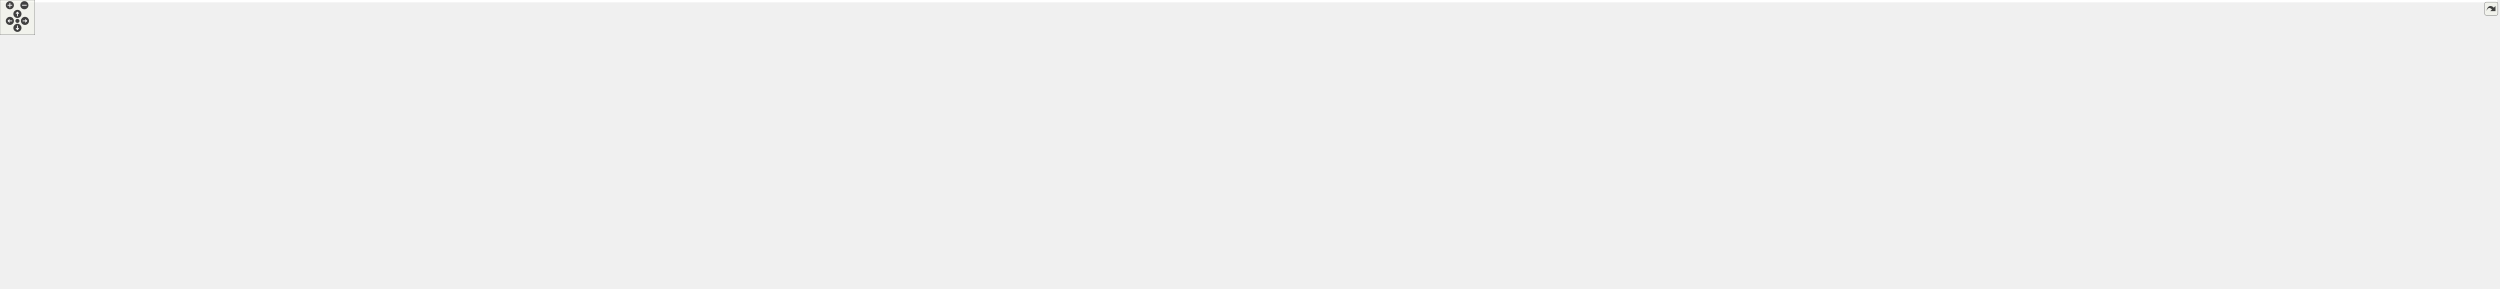
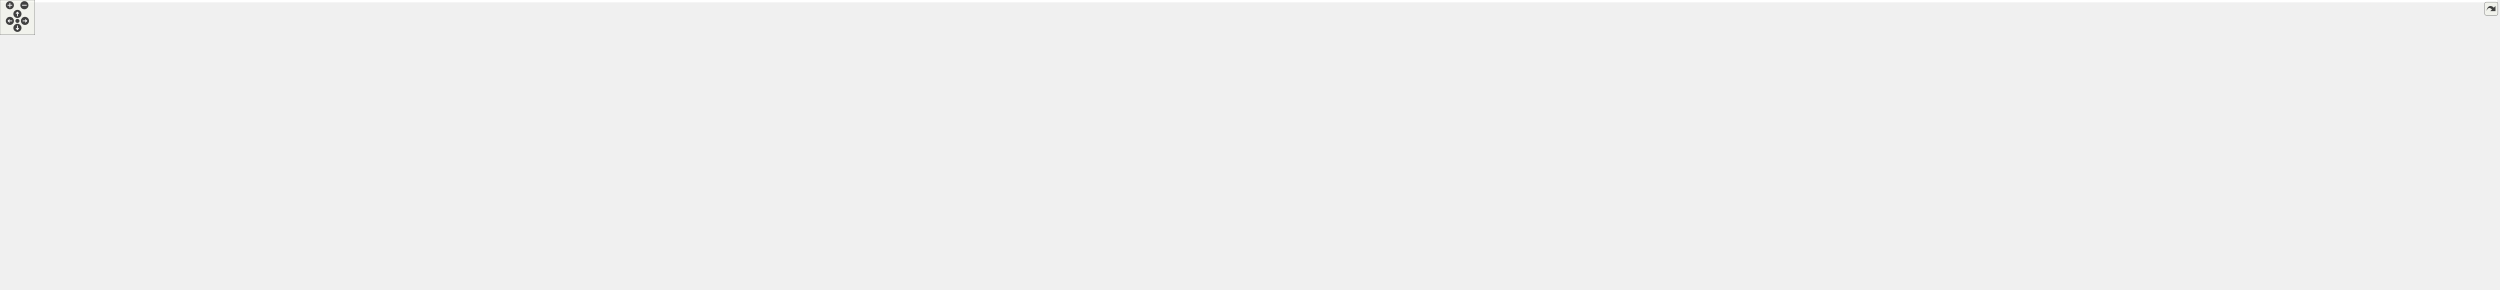
<svg xmlns="http://www.w3.org/2000/svg" xmlns:xlink="http://www.w3.org/1999/xlink" id="main" version="1.1" xml:space="preserve">
  <style type="text/css">
.edge:hover path { stroke: red; }
.edge:hover polygon { stroke: red; fill: red; }
</style>
  <defs>
    <circle id="rim" cx="0" cy="0" r="7" />
    <circle id="rim2" cx="0" cy="0" r="3.5" />
    <g id="zoomPlus">
      <use xlink:href="#rim" fill="#404040">
        <set attributeName="fill" to="#808080" begin="zoomplus.mouseover" end="zoomplus.mouseout" />
      </use>
      <path d="M-4,0h8M0,-4v8" fill="none" stroke="white" stroke-width="1.5" pointer-events="none" />
    </g>
    <g id="zoomMin">
      <use xlink:href="#rim" fill="#404040">
        <set attributeName="fill" to="#808080" begin="zoomminus.mouseover" end="zoomminus.mouseout" />
      </use>
      <path d="M-4,0h8" fill="none" stroke="white" stroke-width="1.5" pointer-events="none" />
    </g>
    <g id="dirArrow">
      <path fill="none" stroke="white" stroke-width="1.5" d="M0,-3.0v7 M-2.5,-0.5L0,-3.0L2.5,-0.5" />
    </g>
    <g id="resetDef">
      <use xlink:href="#rim2" fill="#404040">
        <set attributeName="fill" to="#808080" begin="reset.mouseover" end="reset.mouseout" />
      </use>
    </g>
  </defs>
  <svg id="graph" class="graph">
    <g id="viewport">
-       <polygon fill="white" stroke="transparent" points="-4,4 -4,-437 4301.5,-437 4301.5,4 -4,4" />
+       <polygon fill="white" stroke="transparent" points="-4,4 -4,-437 4300.5,-437 4300.5,4 -4,4" />
      <g id="node1" class="node">
        <g id="a_node1">
          <a xlink:title=" ">
            <polygon fill="#bfbfbf" stroke="black" points="1694.5,-402.5 1694.5,-432.5 1801.5,-432.5 1801.5,-402.5 1694.5,-402.5" />
            <text text-anchor="start" x="1702.5" y="-420.5" font-family="Helvetica,sans-Serif" font-size="10.00">include/SComponent</text>
            <text text-anchor="middle" x="1748" y="-409.5" font-family="Helvetica,sans-Serif" font-size="10.00">/c_m3d_g_cps.h</text>
          </a>
        </g>
      </g>
      <g id="node2" class="node">
        <g id="a_node2">
          <a xlink:href="c__m3d__g__cps_8cpp.html" target="_top" xlink:title=" ">
            <polygon fill="white" stroke="black" points="1529,-335.5 1529,-365.5 1663,-365.5 1663,-335.5 1529,-335.5" />
            <text text-anchor="start" x="1537" y="-353.5" font-family="Helvetica,sans-Serif" font-size="10.00">libs/SSystem/SComponent</text>
            <text text-anchor="middle" x="1596" y="-342.5" font-family="Helvetica,sans-Serif" font-size="10.00">/c_m3d_g_cps.cpp</text>
          </a>
        </g>
      </g>
      <g id="edge1" class="edge">
        <path fill="none" stroke="midnightblue" d="M1705.69,-398.41C1681.42,-388.03 1651.41,-375.2 1628.92,-365.58" />
        <polygon fill="midnightblue" stroke="midnightblue" points="1704.45,-401.68 1715.02,-402.4 1707.2,-395.25 1704.45,-401.68" />
      </g>
      <g id="node3" class="node">
        <g id="a_node3">
          <a xlink:href="c__m3d_8cpp.html" target="_top" xlink:title=" ">
            <polygon fill="white" stroke="black" points="1681,-335.5 1681,-365.5 1815,-365.5 1815,-335.5 1681,-335.5" />
            <text text-anchor="start" x="1689" y="-353.5" font-family="Helvetica,sans-Serif" font-size="10.00">libs/SSystem/SComponent</text>
            <text text-anchor="middle" x="1748" y="-342.5" font-family="Helvetica,sans-Serif" font-size="10.00">/c_m3d.cpp</text>
          </a>
        </g>
      </g>
      <g id="edge2" class="edge">
        <path fill="none" stroke="midnightblue" d="M1748,-392.11C1748,-383.15 1748,-373.32 1748,-365.58" />
        <polygon fill="midnightblue" stroke="midnightblue" points="1744.5,-392.4 1748,-402.4 1751.5,-392.4 1744.5,-392.4" />
      </g>
      <g id="node4" class="node">
        <g id="a_node4">
          <a xlink:href="c__cc__d_8h.html" target="_top" xlink:title=" ">
            <polygon fill="white" stroke="black" points="1833.5,-335.5 1833.5,-365.5 1940.5,-365.5 1940.5,-335.5 1833.5,-335.5" />
            <text text-anchor="start" x="1841.5" y="-353.5" font-family="Helvetica,sans-Serif" font-size="10.00">include/SComponent</text>
            <text text-anchor="middle" x="1887" y="-342.5" font-family="Helvetica,sans-Serif" font-size="10.00">/c_cc_d/c_cc_d.h</text>
          </a>
        </g>
      </g>
      <g id="edge3" class="edge">
        <path fill="none" stroke="midnightblue" d="M1787.28,-398.13C1809.37,-387.8 1836.51,-375.11 1856.9,-365.58" />
        <polygon fill="midnightblue" stroke="midnightblue" points="1785.74,-394.99 1778.16,-402.4 1788.7,-401.33 1785.74,-394.99" />
      </g>
      <g id="node5" class="node">
        <g id="a_node5">
          <a xlink:href="d__cc__mass__s_8h.html" target="_top" xlink:title=" ">
            <polygon fill="white" stroke="black" points="1755,-268.5 1755,-298.5 1883,-298.5 1883,-268.5 1755,-268.5" />
            <text text-anchor="start" x="1763" y="-286.5" font-family="Helvetica,sans-Serif" font-size="10.00">include/d/d_cc/d_cc</text>
            <text text-anchor="middle" x="1819" y="-275.5" font-family="Helvetica,sans-Serif" font-size="10.00">_mass_s/d_cc_mass_s.h</text>
          </a>
        </g>
      </g>
      <g id="edge4" class="edge">
        <path fill="none" stroke="midnightblue" d="M1864.83,-328.31C1854.63,-318.56 1842.81,-307.26 1833.73,-298.58" />
        <polygon fill="midnightblue" stroke="midnightblue" points="1862.6,-331.02 1872.25,-335.4 1867.43,-325.96 1862.6,-331.02" />
      </g>
      <g id="node43" class="node">
        <g id="a_node43">
          <a xlink:href="c__cc__s_8h.html" target="_top" xlink:title=" ">
            <polygon fill="white" stroke="black" points="1901.5,-268.5 1901.5,-298.5 2008.5,-298.5 2008.5,-268.5 1901.5,-268.5" />
            <text text-anchor="start" x="1909.5" y="-286.5" font-family="Helvetica,sans-Serif" font-size="10.00">include/SComponent</text>
            <text text-anchor="middle" x="1955" y="-275.5" font-family="Helvetica,sans-Serif" font-size="10.00">/c_cc_s/c_cc_s.h</text>
          </a>
        </g>
      </g>
      <g id="edge48" class="edge">
        <path fill="none" stroke="midnightblue" d="M1909.17,-328.31C1919.37,-318.56 1931.19,-307.26 1940.27,-298.58" />
        <polygon fill="midnightblue" stroke="midnightblue" points="1906.57,-325.96 1901.75,-335.4 1911.4,-331.02 1906.57,-325.96" />
      </g>
      <g id="node6" class="node">
        <g id="a_node6">
          <a xlink:href="d__cc__s_8h.html" target="_top" xlink:title=" ">
            <polygon fill="white" stroke="black" points="1835,-201.5 1835,-231.5 1939,-231.5 1939,-201.5 1835,-201.5" />
            <text text-anchor="start" x="1843" y="-219.5" font-family="Helvetica,sans-Serif" font-size="10.00">include/d/d_cc/d_cc</text>
            <text text-anchor="middle" x="1887" y="-208.5" font-family="Helvetica,sans-Serif" font-size="10.00">_s/d_cc_s.h</text>
          </a>
        </g>
      </g>
      <g id="edge5" class="edge">
        <path fill="none" stroke="midnightblue" d="M1841.17,-261.31C1851.37,-251.56 1863.19,-240.26 1872.27,-231.58" />
        <polygon fill="midnightblue" stroke="midnightblue" points="1838.57,-258.96 1833.75,-268.4 1843.4,-264.02 1838.57,-258.96" />
      </g>
      <g id="node7" class="node">
        <g id="a_node7">
          <a xlink:href="d__com__inf__game_8h.html" target="_top" xlink:title=" ">
            <polygon fill="white" stroke="black" points="1814,-134.5 1814,-164.5 1960,-164.5 1960,-134.5 1814,-134.5" />
            <text text-anchor="start" x="1822" y="-152.5" font-family="Helvetica,sans-Serif" font-size="10.00">include/d/d_com/d_com</text>
            <text text-anchor="middle" x="1887" y="-141.5" font-family="Helvetica,sans-Serif" font-size="10.00">_inf_game/d_com_inf_game.h</text>
          </a>
        </g>
      </g>
      <g id="edge6" class="edge">
        <path fill="none" stroke="midnightblue" d="M1887,-191.11C1887,-182.15 1887,-172.32 1887,-164.58" />
        <polygon fill="midnightblue" stroke="midnightblue" points="1883.5,-191.4 1887,-201.4 1890.5,-191.4 1883.5,-191.4" />
      </g>
      <g id="node8" class="node">
        <g id="a_node8">
          <a xlink:href="d__attention_8cpp.html" target="_top" xlink:title=" ">
            <polygon fill="white" stroke="black" points="295.5,-6 295.5,-25 402.5,-25 402.5,-6 295.5,-6" />
            <text text-anchor="middle" x="349" y="-13" font-family="Helvetica,sans-Serif" font-size="10.00">src/d/d_attention.cpp</text>
          </a>
        </g>
      </g>
      <g id="edge7" class="edge">
        <path fill="none" stroke="midnightblue" d="M1803.56,-148.96C1488.09,-150.31 383.5,-151.2 332,-98 312.6,-77.96 332.11,-41.81 342.89,-25.24" />
        <polygon fill="midnightblue" stroke="midnightblue" points="1804.01,-152.46 1814,-148.92 1803.98,-145.46 1804.01,-152.46" />
      </g>
      <g id="node9" class="node">
        <g id="a_node9">
          <a xlink:href="d__camera_8cpp.html" target="_top" xlink:title=" ">
            <polygon fill="white" stroke="black" points="479,-73 479,-92 581,-92 581,-73 479,-73" />
            <text text-anchor="middle" x="530" y="-80" font-family="Helvetica,sans-Serif" font-size="10.00">src/d/d_camera.cpp</text>
          </a>
        </g>
      </g>
      <g id="edge8" class="edge">
        <path fill="none" stroke="midnightblue" d="M1803.37,-147.2C1555.91,-143.05 829.95,-128.54 595,-98 584.45,-96.63 573.09,-94.37 562.86,-92.04" />
        <polygon fill="midnightblue" stroke="midnightblue" points="1803.67,-150.71 1813.73,-147.38 1803.79,-143.71 1803.67,-150.71" />
      </g>
      <g id="node10" class="node">
        <g id="a_node10">
          <a xlink:href="d__com__inf__game_8cpp.html" target="_top" xlink:title=" ">
            <polygon fill="white" stroke="black" points="563.5,-0.5 563.5,-30.5 682.5,-30.5 682.5,-0.5 563.5,-0.5" />
            <text text-anchor="start" x="571.5" y="-18.5" font-family="Helvetica,sans-Serif" font-size="10.00">src/d/d_com/d_com_inf</text>
            <text text-anchor="middle" x="623" y="-7.5" font-family="Helvetica,sans-Serif" font-size="10.00">_game.cpp</text>
          </a>
        </g>
      </g>
      <g id="edge9" class="edge">
        <path fill="none" stroke="midnightblue" d="M1803.64,-148.19C1529.36,-146.79 670.01,-139.13 628,-98 610.27,-80.64 614.45,-48.93 618.86,-30.6" />
        <polygon fill="midnightblue" stroke="midnightblue" points="1803.91,-151.69 1813.93,-148.24 1803.95,-144.69 1803.91,-151.69" />
      </g>
      <g id="node11" class="node">
        <g id="a_node11">
          <a xlink:href="d__file__sel__info_8cpp.html" target="_top" xlink:title=" ">
            <polygon fill="white" stroke="black" points="789.5,-67.5 789.5,-97.5 878.5,-97.5 878.5,-67.5 789.5,-67.5" />
            <text text-anchor="start" x="797.5" y="-85.5" font-family="Helvetica,sans-Serif" font-size="10.00">src/d/d_file/d_file</text>
            <text text-anchor="middle" x="834" y="-74.5" font-family="Helvetica,sans-Serif" font-size="10.00">_sel_info.cpp</text>
          </a>
        </g>
      </g>
      <g id="edge10" class="edge">
        <path fill="none" stroke="midnightblue" d="M1803.7,-146.62C1596.63,-141.56 1062.65,-126.12 887,-98 884.27,-97.56 881.48,-97.04 878.67,-96.45" />
        <polygon fill="midnightblue" stroke="midnightblue" points="1803.82,-150.12 1813.9,-146.86 1803.99,-143.12 1803.82,-150.12" />
      </g>
      <g id="node12" class="node">
        <g id="a_node12">
          <a xlink:href="d__item_8cpp.html" target="_top" xlink:title=" ">
            <polygon fill="white" stroke="black" points="700.5,-6 700.5,-25 821.5,-25 821.5,-6 700.5,-6" />
            <text text-anchor="middle" x="761" y="-13" font-family="Helvetica,sans-Serif" font-size="10.00">src/d/d_item/d_item.cpp</text>
          </a>
        </g>
      </g>
      <g id="edge11" class="edge">
        <path fill="none" stroke="midnightblue" d="M1803.82,-147.43C1553.06,-143.85 819.21,-130.61 780,-98 758.22,-79.89 758.59,-42.08 760.01,-25.09" />
        <polygon fill="midnightblue" stroke="midnightblue" points="1803.92,-150.93 1813.97,-147.57 1804.02,-143.93 1803.92,-150.93" />
      </g>
      <g id="node13" class="node">
        <g id="a_node13">
          <a xlink:href="d__kankyo__rain_8cpp.html" target="_top" xlink:title=" ">
            <polygon fill="white" stroke="black" points="896.5,-67.5 896.5,-97.5 1023.5,-97.5 1023.5,-67.5 896.5,-67.5" />
            <text text-anchor="start" x="904.5" y="-85.5" font-family="Helvetica,sans-Serif" font-size="10.00">src/d/d_kankyo/d_kankyo</text>
            <text text-anchor="middle" x="960" y="-74.5" font-family="Helvetica,sans-Serif" font-size="10.00">_rain.cpp</text>
          </a>
        </g>
      </g>
      <g id="edge12" class="edge">
        <path fill="none" stroke="midnightblue" d="M1803.48,-147.43C1650.06,-144.62 1313.27,-134.45 1032,-98 1029.22,-97.64 1026.38,-97.23 1023.52,-96.79" />
        <polygon fill="midnightblue" stroke="midnightblue" points="1803.7,-150.94 1813.76,-147.62 1803.83,-143.94 1803.7,-150.94" />
      </g>
      <g id="node14" class="node">
        <g id="a_node14">
          <a xlink:href="d__kankyo__wether_8cpp.html" target="_top" xlink:title=" ">
            <polygon fill="white" stroke="black" points="1041.5,-67.5 1041.5,-97.5 1168.5,-97.5 1168.5,-67.5 1041.5,-67.5" />
            <text text-anchor="start" x="1049.5" y="-85.5" font-family="Helvetica,sans-Serif" font-size="10.00">src/d/d_kankyo/d_kankyo</text>
            <text text-anchor="middle" x="1105" y="-74.5" font-family="Helvetica,sans-Serif" font-size="10.00">_wether.cpp</text>
          </a>
        </g>
      </g>
      <g id="edge13" class="edge">
        <path fill="none" stroke="midnightblue" d="M1803.74,-146.02C1670.76,-141.3 1402.41,-128.59 1177,-98 1174.22,-97.62 1171.39,-97.2 1168.53,-96.75" />
        <polygon fill="midnightblue" stroke="midnightblue" points="1803.74,-149.53 1813.86,-146.38 1803.99,-142.53 1803.74,-149.53" />
      </g>
      <g id="node15" class="node">
        <g id="a_node15">
          <a xlink:href="d__kankyo_8cpp.html" target="_top" xlink:title=" ">
            <polygon fill="white" stroke="black" points="1186.5,-73 1186.5,-92 1287.5,-92 1287.5,-73 1186.5,-73" />
            <text text-anchor="middle" x="1237" y="-80" font-family="Helvetica,sans-Serif" font-size="10.00">src/d/d_kankyo.cpp</text>
          </a>
        </g>
      </g>
      <g id="edge14" class="edge">
        <path fill="none" stroke="midnightblue" d="M1803.63,-145.47C1688.72,-140.36 1475.51,-127.54 1296,-98 1286.74,-96.48 1276.78,-94.26 1267.74,-92.01" />
        <polygon fill="midnightblue" stroke="midnightblue" points="1803.62,-148.97 1813.76,-145.91 1803.92,-141.98 1803.62,-148.97" />
      </g>
      <g id="node16" class="node">
        <g id="a_node16">
          <a xlink:href="d__kantera__icon__meter_8cpp.html" target="_top" xlink:title=" ">
            <polygon fill="white" stroke="black" points="1305.5,-67.5 1305.5,-97.5 1412.5,-97.5 1412.5,-67.5 1305.5,-67.5" />
            <text text-anchor="start" x="1313.5" y="-85.5" font-family="Helvetica,sans-Serif" font-size="10.00">src/d/d_kantera_icon</text>
            <text text-anchor="middle" x="1359" y="-74.5" font-family="Helvetica,sans-Serif" font-size="10.00">_meter.cpp</text>
          </a>
        </g>
      </g>
      <g id="edge15" class="edge">
        <path fill="none" stroke="midnightblue" d="M1803.72,-142.55C1710.17,-135.16 1553.99,-120.67 1421,-98 1418.28,-97.54 1415.49,-97.02 1412.69,-96.48" />
        <polygon fill="midnightblue" stroke="midnightblue" points="1803.73,-146.06 1813.97,-143.35 1804.28,-139.08 1803.73,-146.06" />
      </g>
      <g id="node17" class="node">
        <g id="a_node17">
          <a xlink:href="d__meter__button_8cpp.html" target="_top" xlink:title=" ">
            <polygon fill="white" stroke="black" points="1430.5,-67.5 1430.5,-97.5 1545.5,-97.5 1545.5,-67.5 1430.5,-67.5" />
            <text text-anchor="start" x="1438.5" y="-85.5" font-family="Helvetica,sans-Serif" font-size="10.00">src/d/d_meter/d_meter</text>
            <text text-anchor="middle" x="1488" y="-74.5" font-family="Helvetica,sans-Serif" font-size="10.00">_button.cpp</text>
          </a>
        </g>
      </g>
      <g id="edge16" class="edge">
        <path fill="none" stroke="midnightblue" d="M1803.53,-137.39C1736.03,-128.04 1638.63,-113.7 1554,-98 1551.23,-97.49 1548.4,-96.94 1545.55,-96.38" />
        <polygon fill="midnightblue" stroke="midnightblue" points="1803.3,-140.89 1813.69,-138.79 1804.26,-133.96 1803.3,-140.89" />
      </g>
      <g id="node18" class="node">
        <g id="a_node18">
          <a xlink:href="d__meter__haihai_8cpp.html" target="_top" xlink:title=" ">
            <polygon fill="white" stroke="black" points="1563.5,-67.5 1563.5,-97.5 1678.5,-97.5 1678.5,-67.5 1563.5,-67.5" />
            <text text-anchor="start" x="1571.5" y="-85.5" font-family="Helvetica,sans-Serif" font-size="10.00">src/d/d_meter/d_meter</text>
            <text text-anchor="middle" x="1621" y="-74.5" font-family="Helvetica,sans-Serif" font-size="10.00">_haihai.cpp</text>
          </a>
        </g>
      </g>
      <g id="edge17" class="edge">
        <path fill="none" stroke="midnightblue" d="M1819.69,-132.05C1776.2,-121.43 1720.2,-107.74 1678.75,-97.61" />
        <polygon fill="midnightblue" stroke="midnightblue" points="1819.06,-135.5 1829.61,-134.48 1820.73,-128.7 1819.06,-135.5" />
      </g>
      <g id="node19" class="node">
        <g id="a_node19">
          <a xlink:href="d__meter__hakusha_8cpp.html" target="_top" xlink:title=" ">
            <polygon fill="white" stroke="black" points="1696.5,-67.5 1696.5,-97.5 1811.5,-97.5 1811.5,-67.5 1696.5,-67.5" />
            <text text-anchor="start" x="1704.5" y="-85.5" font-family="Helvetica,sans-Serif" font-size="10.00">src/d/d_meter/d_meter</text>
            <text text-anchor="middle" x="1754" y="-74.5" font-family="Helvetica,sans-Serif" font-size="10.00">_hakusha.cpp</text>
          </a>
        </g>
      </g>
      <g id="edge18" class="edge">
        <path fill="none" stroke="midnightblue" d="M1849.13,-129.99C1828.05,-119.69 1802.22,-107.07 1782.8,-97.58" />
        <polygon fill="midnightblue" stroke="midnightblue" points="1847.62,-133.15 1858.14,-134.4 1850.69,-126.86 1847.62,-133.15" />
      </g>
      <g id="node20" class="node">
        <g id="a_node20">
          <a xlink:href="d__meter__map_8cpp.html" target="_top" xlink:title=" ">
            <polygon fill="white" stroke="black" points="1829.5,-67.5 1829.5,-97.5 1944.5,-97.5 1944.5,-67.5 1829.5,-67.5" />
            <text text-anchor="start" x="1837.5" y="-85.5" font-family="Helvetica,sans-Serif" font-size="10.00">src/d/d_meter/d_meter</text>
            <text text-anchor="middle" x="1887" y="-74.5" font-family="Helvetica,sans-Serif" font-size="10.00">_map.cpp</text>
          </a>
        </g>
      </g>
      <g id="edge19" class="edge">
        <path fill="none" stroke="midnightblue" d="M1887,-124.11C1887,-115.15 1887,-105.32 1887,-97.58" />
        <polygon fill="midnightblue" stroke="midnightblue" points="1883.5,-124.4 1887,-134.4 1890.5,-124.4 1883.5,-124.4" />
      </g>
      <g id="node21" class="node">
        <g id="a_node21">
          <a xlink:href="d__meter__string_8cpp.html" target="_top" xlink:title=" ">
            <polygon fill="white" stroke="black" points="1962.5,-67.5 1962.5,-97.5 2077.5,-97.5 2077.5,-67.5 1962.5,-67.5" />
            <text text-anchor="start" x="1970.5" y="-85.5" font-family="Helvetica,sans-Serif" font-size="10.00">src/d/d_meter/d_meter</text>
            <text text-anchor="middle" x="2020" y="-74.5" font-family="Helvetica,sans-Serif" font-size="10.00">_string.cpp</text>
          </a>
        </g>
      </g>
      <g id="edge20" class="edge">
        <path fill="none" stroke="midnightblue" d="M1924.87,-129.99C1945.95,-119.69 1971.78,-107.07 1991.2,-97.58" />
        <polygon fill="midnightblue" stroke="midnightblue" points="1923.31,-126.86 1915.86,-134.4 1926.38,-133.15 1923.31,-126.86" />
      </g>
      <g id="node22" class="node">
        <g id="a_node22">
          <a xlink:href="d__meter2__draw_8cpp.html" target="_top" xlink:title=" ">
            <polygon fill="white" stroke="black" points="2095.5,-67.5 2095.5,-97.5 2220.5,-97.5 2220.5,-67.5 2095.5,-67.5" />
            <text text-anchor="start" x="2103.5" y="-85.5" font-family="Helvetica,sans-Serif" font-size="10.00">src/d/d_meter2/d_meter2</text>
            <text text-anchor="middle" x="2158" y="-74.5" font-family="Helvetica,sans-Serif" font-size="10.00">_draw.cpp</text>
          </a>
        </g>
      </g>
      <g id="edge21" class="edge">
        <path fill="none" stroke="midnightblue" d="M1955.3,-132.12C1999.64,-121.48 2056.84,-107.76 2099.17,-97.61" />
        <polygon fill="midnightblue" stroke="midnightblue" points="1954.38,-128.74 1945.47,-134.48 1956.01,-135.55 1954.38,-128.74" />
      </g>
      <g id="node23" class="node">
        <g id="a_node23">
          <a xlink:href="d__meter2__info_8cpp.html" target="_top" xlink:title=" ">
            <polygon fill="white" stroke="black" points="2238.5,-67.5 2238.5,-97.5 2363.5,-97.5 2363.5,-67.5 2238.5,-67.5" />
            <text text-anchor="start" x="2246.5" y="-85.5" font-family="Helvetica,sans-Serif" font-size="10.00">src/d/d_meter2/d_meter2</text>
            <text text-anchor="middle" x="2301" y="-74.5" font-family="Helvetica,sans-Serif" font-size="10.00">_info.cpp</text>
          </a>
        </g>
      </g>
      <g id="edge22" class="edge">
        <path fill="none" stroke="midnightblue" d="M1970.23,-137.45C2039.6,-127.94 2140.95,-113.36 2229,-98 2232.01,-97.47 2235.1,-96.92 2238.21,-96.35" />
        <polygon fill="midnightblue" stroke="midnightblue" points="1969.66,-133.99 1960.23,-138.81 1970.61,-140.93 1969.66,-133.99" />
      </g>
      <g id="node24" class="node">
        <g id="a_node24">
          <a xlink:href="d__meter2_8cpp.html" target="_top" xlink:title=" ">
            <polygon fill="white" stroke="black" points="2382,-73 2382,-92 2482,-92 2482,-73 2382,-73" />
            <text text-anchor="middle" x="2432" y="-80" font-family="Helvetica,sans-Serif" font-size="10.00">src/d/d_meter2.cpp</text>
          </a>
        </g>
      </g>
      <g id="edge23" class="edge">
        <path fill="none" stroke="midnightblue" d="M1970.17,-143.23C2067.14,-136.3 2232,-122.1 2372,-98 2381.19,-96.42 2391.06,-94.24 2400.09,-92.05" />
        <polygon fill="midnightblue" stroke="midnightblue" points="1969.86,-139.74 1960.13,-143.94 1970.35,-146.72 1969.86,-139.74" />
      </g>
      <g id="node25" class="node">
        <g id="a_node25">
          <a xlink:href="d__save_8cpp.html" target="_top" xlink:title=" ">
            <polygon fill="white" stroke="black" points="2500.5,-73 2500.5,-92 2625.5,-92 2625.5,-73 2500.5,-73" />
            <text text-anchor="middle" x="2563" y="-80" font-family="Helvetica,sans-Serif" font-size="10.00">src/d/d_save/d_save.cpp</text>
          </a>
        </g>
      </g>
      <g id="edge24" class="edge">
        <path fill="none" stroke="midnightblue" d="M1970.59,-144.56C2087.48,-138.37 2306.19,-124.25 2491,-98 2501.98,-96.44 2513.82,-94.27 2524.65,-92.07" />
        <polygon fill="midnightblue" stroke="midnightblue" points="1970.09,-141.09 1960.29,-145.1 1970.46,-148.08 1970.09,-141.09" />
      </g>
      <g id="node26" class="node">
        <g id="a_node26">
          <a xlink:href="d__save__HIO_8cpp.html" target="_top" xlink:title=" ">
            <polygon fill="white" stroke="black" points="2643.5,-67.5 2643.5,-97.5 2750.5,-97.5 2750.5,-67.5 2643.5,-67.5" />
            <text text-anchor="start" x="2651.5" y="-85.5" font-family="Helvetica,sans-Serif" font-size="10.00">src/d/d_save/d_save</text>
            <text text-anchor="middle" x="2697" y="-74.5" font-family="Helvetica,sans-Serif" font-size="10.00">_HIO.cpp</text>
          </a>
        </g>
      </g>
      <g id="edge25" class="edge">
        <path fill="none" stroke="midnightblue" d="M1970.28,-147.28C2108.91,-144.27 2395.46,-133.85 2635,-98 2637.73,-97.59 2640.52,-97.12 2643.33,-96.61" />
        <polygon fill="midnightblue" stroke="midnightblue" points="1970.08,-143.78 1960.16,-147.49 1970.23,-150.78 1970.08,-143.78" />
      </g>
      <g id="node27" class="node">
        <g id="a_node27">
          <a xlink:href="d__stage_8cpp.html" target="_top" xlink:title=" ">
            <polygon fill="white" stroke="black" points="2769,-73 2769,-92 2863,-92 2863,-73 2769,-73" />
            <text text-anchor="middle" x="2816" y="-80" font-family="Helvetica,sans-Serif" font-size="10.00">src/d/d_stage.cpp</text>
          </a>
        </g>
      </g>
      <g id="edge26" class="edge">
        <path fill="none" stroke="midnightblue" d="M1970.69,-149.08C2126.85,-148.96 2472.82,-143.04 2760,-98 2769.03,-96.58 2778.71,-94.34 2787.45,-92.04" />
        <polygon fill="midnightblue" stroke="midnightblue" points="1970.23,-145.58 1960.23,-149.08 1970.23,-152.58 1970.23,-145.58" />
      </g>
      <g id="node28" class="node">
        <g id="a_node28">
          <a xlink:href="f__pc__manager_8cpp.html" target="_top" xlink:title=" ">
            <polygon fill="white" stroke="black" points="0,-6 0,-25 140,-25 140,-6 0,-6" />
            <text text-anchor="middle" x="70" y="-13" font-family="Helvetica,sans-Serif" font-size="10.00">src/f/f_pc/f_pc_manager.cpp</text>
          </a>
        </g>
      </g>
      <g id="edge27" class="edge">
        <path fill="none" stroke="midnightblue" d="M1803.68,-147.66C1469.02,-144.1 236.9,-128.94 160,-98 121.48,-82.5 88.95,-42.59 76,-25.02" />
        <polygon fill="midnightblue" stroke="midnightblue" points="1803.75,-151.17 1813.79,-147.77 1803.83,-144.17 1803.75,-151.17" />
      </g>
      <g id="node29" class="node">
        <g id="a_node29">
          <a xlink:href="m__Do__audio_8cpp.html" target="_top" xlink:title=" ">
            <polygon fill="white" stroke="black" points="2881,-73 2881,-92 3015,-92 3015,-73 2881,-73" />
            <text text-anchor="middle" x="2948" y="-80" font-family="Helvetica,sans-Serif" font-size="10.00">src/m_Do/m_Do_audio.cpp</text>
          </a>
        </g>
      </g>
      <g id="edge28" class="edge">
        <path fill="none" stroke="midnightblue" d="M1970.33,-148.08C2140.44,-146.37 2539.63,-138.03 2872,-98 2884,-96.55 2896.96,-94.33 2908.72,-92.06" />
        <polygon fill="midnightblue" stroke="midnightblue" points="1970.16,-144.58 1960.2,-148.18 1970.23,-151.58 1970.16,-144.58" />
      </g>
      <g id="node30" class="node">
        <g id="a_node30">
-           <a xlink:href="m__Do__ext_8cpp.html" target="_top" xlink:title=" ">
-             <polygon fill="white" stroke="black" points="3033.5,-73 3033.5,-92 3156.5,-92 3156.5,-73 3033.5,-73" />
-             <text text-anchor="middle" x="3095" y="-80" font-family="Helvetica,sans-Serif" font-size="10.00">src/m_Do/m_Do_ext.cpp</text>
+           <a xlink:href="m__Do__lib_8cpp.html" target="_top" xlink:title=" ">
+             <polygon fill="white" stroke="black" points="3033,-73 3033,-92 3153,-92 3153,-73 3033,-73" />
+             <text text-anchor="middle" x="3093" y="-80" font-family="Helvetica,sans-Serif" font-size="10.00">src/m_Do/m_Do_lib.cpp</text>
          </a>
        </g>
      </g>
      <g id="edge29" class="edge">
-         <path fill="none" stroke="midnightblue" d="M1970.27,-149.26C2158.7,-150.02 2631.91,-146.44 3024,-98 3035.36,-96.6 3047.62,-94.36 3058.7,-92.06" />
-         <polygon fill="midnightblue" stroke="midnightblue" points="1970.18,-145.76 1960.16,-149.22 1970.14,-152.76 1970.18,-145.76" />
+         <path fill="none" stroke="midnightblue" d="M1970.26,-146.56C2196.64,-141.01 2820.08,-123.78 3024,-98 3035.05,-96.6 3046.96,-94.37 3057.73,-92.06" />
+         <polygon fill="midnightblue" stroke="midnightblue" points="1970.01,-143.07 1960.1,-146.81 1970.18,-150.06 1970.01,-143.07" />
      </g>
      <g id="node31" class="node">
        <g id="a_node31">
-           <a xlink:href="m__Do__lib_8cpp.html" target="_top" xlink:title=" ">
-             <polygon fill="white" stroke="black" points="3175,-73 3175,-92 3295,-92 3295,-73 3175,-73" />
-             <text text-anchor="middle" x="3235" y="-80" font-family="Helvetica,sans-Serif" font-size="10.00">src/m_Do/m_Do_lib.cpp</text>
+           <a xlink:href="m__Do__main_8cpp.html" target="_top" xlink:title=" ">
+             <polygon fill="white" stroke="black" points="3171.5,-73 3171.5,-92 3302.5,-92 3302.5,-73 3171.5,-73" />
+             <text text-anchor="middle" x="3237" y="-80" font-family="Helvetica,sans-Serif" font-size="10.00">src/m_Do/m_Do_main.cpp</text>
          </a>
        </g>
      </g>
      <g id="edge30" class="edge">
-         <path fill="none" stroke="midnightblue" d="M1970.63,-147.03C2216.38,-142.42 2933.51,-126.81 3166,-98 3177.18,-96.61 3189.23,-94.35 3200.09,-92.02" />
-         <polygon fill="midnightblue" stroke="midnightblue" points="1970.27,-143.54 1960.34,-147.22 1970.4,-150.53 1970.27,-143.54" />
+         <path fill="none" stroke="midnightblue" d="M1970.35,-146.85C2215.27,-141.73 2930.01,-124.86 3162,-98 3174.12,-96.6 3187.22,-94.33 3199.02,-92" />
+         <polygon fill="midnightblue" stroke="midnightblue" points="1970.02,-143.35 1960.09,-147.06 1970.16,-150.35 1970.02,-143.35" />
      </g>
      <g id="node32" class="node">
        <g id="a_node32">
-           <a xlink:href="m__Do__main_8cpp.html" target="_top" xlink:title=" ">
-             <polygon fill="white" stroke="black" points="3313.5,-73 3313.5,-92 3444.5,-92 3444.5,-73 3313.5,-73" />
-             <text text-anchor="middle" x="3379" y="-80" font-family="Helvetica,sans-Serif" font-size="10.00">src/m_Do/m_Do_main.cpp</text>
+           <a xlink:href="m__Do__ext_8cpp.html" target="_top" xlink:title=" ">
+             <polygon fill="white" stroke="black" points="3320.5,-73 3320.5,-92 3443.5,-92 3443.5,-73 3320.5,-73" />
+             <text text-anchor="middle" x="3382" y="-80" font-family="Helvetica,sans-Serif" font-size="10.00">src/m_Do/m_Do_ext.cpp</text>
          </a>
        </g>
      </g>
      <g id="edge31" class="edge">
-         <path fill="none" stroke="midnightblue" d="M1970.44,-147.23C2233.45,-142.96 3043.18,-127.68 3304,-98 3316.12,-96.62 3329.22,-94.36 3341.02,-92.03" />
-         <polygon fill="midnightblue" stroke="midnightblue" points="1970.13,-143.73 1960.19,-147.4 1970.24,-150.73 1970.13,-143.73" />
+         <path fill="none" stroke="midnightblue" d="M1970.46,-147.39C2234.53,-143.6 3049.76,-129.58 3312,-98 3323.34,-96.63 3335.56,-94.38 3346.58,-92.05" />
+         <polygon fill="midnightblue" stroke="midnightblue" points="1970.13,-143.9 1960.18,-147.54 1970.23,-150.9 1970.13,-143.9" />
      </g>
      <g id="node33" class="node">
        <g id="a_node33">
          <a xlink:href="Z2EnvSeMgr_8cpp.html" target="_top" xlink:title=" ">
-             <polygon fill="white" stroke="black" points="3462.5,-73 3462.5,-92 3623.5,-92 3623.5,-73 3462.5,-73" />
-             <text text-anchor="middle" x="3543" y="-80" font-family="Helvetica,sans-Serif" font-size="10.00">libs/Z2AudioLib/Z2EnvSeMgr.cpp</text>
+             <polygon fill="white" stroke="black" points="3461.5,-73 3461.5,-92 3622.5,-92 3622.5,-73 3461.5,-73" />
+             <text text-anchor="middle" x="3542" y="-80" font-family="Helvetica,sans-Serif" font-size="10.00">libs/Z2AudioLib/Z2EnvSeMgr.cpp</text>
          </a>
        </g>
      </g>
      <g id="edge32" class="edge">
-         <path fill="none" stroke="midnightblue" d="M1970.48,-147.24C2251.55,-142.75 3162.14,-126.36 3454,-98 3468.34,-96.61 3483.86,-94.34 3497.87,-92.01" />
-         <polygon fill="midnightblue" stroke="midnightblue" points="1970.29,-143.74 1960.35,-147.4 1970.4,-150.74 1970.29,-143.74" />
+         <path fill="none" stroke="midnightblue" d="M1970.42,-147.23C2251.31,-142.75 3161.33,-126.34 3453,-98 3467.34,-96.61 3482.86,-94.34 3496.87,-92.01" />
+         <polygon fill="midnightblue" stroke="midnightblue" points="1970.24,-143.74 1960.3,-147.4 1970.36,-150.74 1970.24,-143.74" />
      </g>
      <g id="node34" class="node">
        <g id="a_node34">
-           <a xlink:href="Z2LinkMgr_8cpp.html" target="_top" xlink:title=" ">
-             <polygon fill="white" stroke="black" points="3642,-73 3642,-92 3794,-92 3794,-73 3642,-73" />
-             <text text-anchor="middle" x="3718" y="-80" font-family="Helvetica,sans-Serif" font-size="10.00">libs/Z2AudioLib/Z2LinkMgr.cpp</text>
+           <a xlink:href="Z2SceneMgr_8cpp.html" target="_top" xlink:title=" ">
+             <polygon fill="white" stroke="black" points="3640.5,-73 3640.5,-92 3801.5,-92 3801.5,-73 3640.5,-73" />
+             <text text-anchor="middle" x="3721" y="-80" font-family="Helvetica,sans-Serif" font-size="10.00">libs/Z2AudioLib/Z2SceneMgr.cpp</text>
          </a>
        </g>
      </g>
      <g id="edge33" class="edge">
-         <path fill="none" stroke="midnightblue" d="M1970.62,-147.64C2272.36,-144.27 3304.57,-130.6 3633,-98 3646.71,-96.64 3661.54,-94.38 3674.92,-92.05" />
-         <polygon fill="midnightblue" stroke="midnightblue" points="1970.16,-144.14 1960.2,-147.75 1970.24,-151.14 1970.16,-144.14" />
+         <path fill="none" stroke="midnightblue" d="M1970.56,-147.55C2272.11,-143.9 3303.64,-129.36 3632,-98 3646.34,-96.63 3661.86,-94.37 3675.87,-92.04" />
+         <polygon fill="midnightblue" stroke="midnightblue" points="1970.11,-144.06 1960.15,-147.68 1970.19,-151.06 1970.11,-144.06" />
      </g>
      <g id="node35" class="node">
        <g id="a_node35">
-           <a xlink:href="Z2SceneMgr_8cpp.html" target="_top" xlink:title=" ">
-             <polygon fill="white" stroke="black" points="3812.5,-73 3812.5,-92 3973.5,-92 3973.5,-73 3812.5,-73" />
-             <text text-anchor="middle" x="3893" y="-80" font-family="Helvetica,sans-Serif" font-size="10.00">libs/Z2AudioLib/Z2SceneMgr.cpp</text>
+           <a xlink:href="Z2LinkMgr_8cpp.html" target="_top" xlink:title=" ">
+             <polygon fill="white" stroke="black" points="3820,-73 3820,-92 3972,-92 3972,-73 3820,-73" />
+             <text text-anchor="middle" x="3896" y="-80" font-family="Helvetica,sans-Serif" font-size="10.00">libs/Z2AudioLib/Z2LinkMgr.cpp</text>
          </a>
        </g>
      </g>
      <g id="edge34" class="edge">
-         <path fill="none" stroke="midnightblue" d="M1970.33,-147.78C2290.16,-144.81 3439.29,-131.94 3803,-98 3817.5,-96.65 3833.2,-94.39 3847.37,-92.06" />
-         <polygon fill="midnightblue" stroke="midnightblue" points="1970.18,-144.29 1960.21,-147.88 1970.24,-151.29 1970.18,-144.29" />
+         <path fill="none" stroke="midnightblue" d="M1970.15,-147.9C2290.59,-145.34 3445.73,-133.76 3811,-98 3824.71,-96.66 3839.54,-94.41 3852.92,-92.08" />
+         <polygon fill="midnightblue" stroke="midnightblue" points="1969.98,-144.4 1960.01,-147.98 1970.03,-151.4 1969.98,-144.4" />
      </g>
      <g id="node36" class="node">
        <g id="a_node36">
          <a xlink:href="Z2SoundMgr_8cpp.html" target="_top" xlink:title=" ">
-             <polygon fill="white" stroke="black" points="3991.5,-73 3991.5,-92 4152.5,-92 4152.5,-73 3991.5,-73" />
-             <text text-anchor="middle" x="4072" y="-80" font-family="Helvetica,sans-Serif" font-size="10.00">libs/Z2AudioLib/Z2SoundMgr.cpp</text>
+             <polygon fill="white" stroke="black" points="3990.5,-73 3990.5,-92 4151.5,-92 4151.5,-73 3990.5,-73" />
+             <text text-anchor="middle" x="4071" y="-80" font-family="Helvetica,sans-Serif" font-size="10.00">libs/Z2AudioLib/Z2SoundMgr.cpp</text>
          </a>
        </g>
      </g>
      <g id="edge35" class="edge">
-         <path fill="none" stroke="midnightblue" d="M1970.41,-148.02C2309.04,-145.85 3582.14,-135.31 3983,-98 3997.5,-96.65 4013.21,-94.37 4027.33,-92.01" />
-         <polygon fill="midnightblue" stroke="midnightblue" points="1970.16,-144.52 1960.18,-148.09 1970.21,-151.52 1970.16,-144.52" />
+         <path fill="none" stroke="midnightblue" d="M1970.32,-148C2308.63,-145.74 3580.49,-134.92 3981,-98 3995.66,-96.65 4011.54,-94.37 4025.83,-92.01" />
+         <polygon fill="midnightblue" stroke="midnightblue" points="1970.09,-144.5 1960.11,-148.07 1970.14,-151.5 1970.09,-144.5" />
      </g>
      <g id="node37" class="node">
        <g id="a_node37">
          <a xlink:href="Z2StatusMgr_8cpp.html" target="_top" xlink:title=" ">
-             <polygon fill="white" stroke="black" points="4170.5,-67.5 4170.5,-97.5 4297.5,-97.5 4297.5,-67.5 4170.5,-67.5" />
-             <text text-anchor="start" x="4178.5" y="-85.5" font-family="Helvetica,sans-Serif" font-size="10.00">libs/Z2AudioLib/Z2Status</text>
-             <text text-anchor="middle" x="4234" y="-74.5" font-family="Helvetica,sans-Serif" font-size="10.00">Mgr.cpp</text>
+             <polygon fill="white" stroke="black" points="4169.5,-67.5 4169.5,-97.5 4296.5,-97.5 4296.5,-67.5 4169.5,-67.5" />
+             <text text-anchor="start" x="4177.5" y="-85.5" font-family="Helvetica,sans-Serif" font-size="10.00">libs/Z2AudioLib/Z2Status</text>
+             <text text-anchor="middle" x="4233" y="-74.5" font-family="Helvetica,sans-Serif" font-size="10.00">Mgr.cpp</text>
          </a>
        </g>
      </g>
      <g id="edge36" class="edge">
-         <path fill="none" stroke="midnightblue" d="M1970.37,-148.62C2326.88,-148.83 3724.82,-146.49 4162,-98 4164.79,-97.69 4167.63,-97.33 4170.49,-96.92" />
-         <polygon fill="midnightblue" stroke="midnightblue" points="1970.13,-145.12 1960.13,-148.61 1970.13,-152.12 1970.13,-145.12" />
+         <path fill="none" stroke="midnightblue" d="M1970.34,-148.62C2326.69,-148.83 3724.01,-146.47 4161,-98 4163.79,-97.69 4166.63,-97.33 4169.49,-96.92" />
+         <polygon fill="midnightblue" stroke="midnightblue" points="1970.1,-145.12 1960.1,-148.61 1970.1,-152.12 1970.1,-145.12" />
      </g>
      <g id="node38" class="node">
        <g id="a_node38">
          <a xlink:href="d__a__alink_8h.html" target="_top" xlink:title=" ">
            <polygon fill="white" stroke="black" points="341.5,-67.5 341.5,-97.5 460.5,-97.5 460.5,-67.5 341.5,-67.5" />
            <text text-anchor="start" x="349.5" y="-85.5" font-family="Helvetica,sans-Serif" font-size="10.00">include/d/d_a/d_a_alink</text>
            <text text-anchor="middle" x="401" y="-74.5" font-family="Helvetica,sans-Serif" font-size="10.00">/d_a_alink.h</text>
          </a>
        </g>
      </g>
      <g id="edge37" class="edge">
        <path fill="none" stroke="midnightblue" d="M1803.54,-147.41C1540.47,-143.66 730.57,-129.78 470,-98 466.96,-97.63 463.86,-97.19 460.73,-96.71" />
        <polygon fill="midnightblue" stroke="midnightblue" points="1803.74,-150.91 1813.79,-147.55 1803.84,-143.91 1803.74,-150.91" />
      </g>
      <g id="node41" class="node">
        <g id="a_node41">
          <a xlink:href="d__item_8h.html" target="_top" xlink:title=" ">
            <polygon fill="white" stroke="black" points="637,-67.5 637,-97.5 733,-97.5 733,-67.5 637,-67.5" />
            <text text-anchor="start" x="645" y="-85.5" font-family="Helvetica,sans-Serif" font-size="10.00">include/d/d_item/d</text>
            <text text-anchor="middle" x="685" y="-74.5" font-family="Helvetica,sans-Serif" font-size="10.00">_item/d_item.h</text>
          </a>
        </g>
      </g>
      <g id="edge42" class="edge">
        <path fill="none" stroke="midnightblue" d="M1803.49,-146.81C1576.43,-141.9 951.16,-126.15 747,-98 742.51,-97.38 737.87,-96.59 733.24,-95.69" />
        <polygon fill="midnightblue" stroke="midnightblue" points="1803.6,-150.31 1813.68,-147.03 1803.75,-143.32 1803.6,-150.31" />
      </g>
      <g id="node42" class="node">
        <g id="a_node42">
          <a xlink:href="f__pc__manager_8h.html" target="_top" xlink:title=" ">
            <polygon fill="white" stroke="black" points="169.5,-67.5 169.5,-97.5 266.5,-97.5 266.5,-67.5 169.5,-67.5" />
            <text text-anchor="start" x="177.5" y="-85.5" font-family="Helvetica,sans-Serif" font-size="10.00">include/f/f_pc/f_pc</text>
            <text text-anchor="middle" x="218" y="-74.5" font-family="Helvetica,sans-Serif" font-size="10.00">_manager.h</text>
          </a>
        </g>
      </g>
      <g id="edge45" class="edge">
        <path fill="none" stroke="midnightblue" d="M1803.36,-147.45C1519.61,-143.62 594.88,-129.02 299,-98 288.49,-96.9 277.28,-95.22 266.67,-93.39" />
        <polygon fill="midnightblue" stroke="midnightblue" points="1803.54,-150.95 1813.59,-147.58 1803.63,-143.95 1803.54,-150.95" />
      </g>
      <g id="edge38" class="edge">
        <path fill="none" stroke="midnightblue" d="M383.25,-59.32C373.88,-47.6 362.91,-33.88 355.96,-25.19" />
        <polygon fill="midnightblue" stroke="midnightblue" points="380.74,-61.77 389.72,-67.4 386.2,-57.4 380.74,-61.77" />
      </g>
      <g id="node39" class="node">
        <g id="a_node39">
          <a xlink:href="d__a__alink_8cpp.html" target="_top" xlink:title=" ">
            <polygon fill="white" stroke="black" points="158.5,-6 158.5,-25 277.5,-25 277.5,-6 158.5,-6" />
            <text text-anchor="middle" x="218" y="-13" font-family="Helvetica,sans-Serif" font-size="10.00">src/d/d_a/d_a_alink.cpp</text>
          </a>
        </g>
      </g>
      <g id="edge39" class="edge">
        <path fill="none" stroke="midnightblue" d="M351.58,-63.95C316.04,-51.32 269.66,-34.85 241.95,-25.01" />
        <polygon fill="midnightblue" stroke="midnightblue" points="350.7,-67.35 361.29,-67.4 353.04,-60.75 350.7,-67.35" />
      </g>
      <g id="node40" class="node">
        <g id="a_node40">
          <a xlink:href="d__a__player_8h.html" target="_top" xlink:title=" ">
            <polygon fill="white" stroke="black" points="421,-0.5 421,-30.5 545,-30.5 545,-0.5 421,-0.5" />
            <text text-anchor="start" x="429" y="-18.5" font-family="Helvetica,sans-Serif" font-size="10.00">include/d/d_a/d_a_player</text>
            <text text-anchor="middle" x="483" y="-7.5" font-family="Helvetica,sans-Serif" font-size="10.00">/d_a_player.h</text>
          </a>
        </g>
      </g>
      <g id="edge40" class="edge">
        <path fill="none" stroke="midnightblue" d="M421.02,-60.6C432.7,-50.78 447.35,-39.34 459.57,-30.58" />
        <polygon fill="midnightblue" stroke="midnightblue" points="418.41,-58.22 413.11,-67.4 422.98,-63.53 418.41,-58.22" />
      </g>
      <g id="edge41" class="edge">
        <path fill="none" stroke="midnightblue" d="M463.02,-37.37C451.35,-47.18 436.69,-58.62 424.47,-67.4" />
        <polygon fill="midnightblue" stroke="midnightblue" points="465.62,-39.75 470.92,-30.58 461.05,-34.45 465.62,-39.75" />
      </g>
      <g id="edge43" class="edge">
        <path fill="none" stroke="midnightblue" d="M664.52,-60.02C655.28,-50.34 644.63,-39.17 636.43,-30.58" />
        <polygon fill="midnightblue" stroke="midnightblue" points="662.11,-62.58 671.55,-67.4 667.18,-57.74 662.11,-62.58" />
      </g>
      <g id="edge44" class="edge">
        <path fill="none" stroke="midnightblue" d="M709.35,-60.67C723.39,-48.67 740.28,-34.22 750.83,-25.19" />
        <polygon fill="midnightblue" stroke="midnightblue" points="706.82,-58.24 701.49,-67.4 711.37,-63.56 706.82,-58.24" />
      </g>
-       <g id="edge46" class="edge">
+       <g id="edge47" class="edge">
        <path fill="none" stroke="midnightblue" d="M176.55,-63.3C148.01,-50.76 111.4,-34.68 89.37,-25.01" />
        <polygon fill="midnightblue" stroke="midnightblue" points="175.32,-66.58 185.89,-67.4 178.14,-60.17 175.32,-66.58" />
      </g>
-       <g id="edge47" class="edge">
+       <g id="edge46" class="edge">
        <path fill="none" stroke="midnightblue" d="M218,-57.25C218,-46.02 218,-33.38 218,-25.19" />
        <polygon fill="midnightblue" stroke="midnightblue" points="214.5,-57.4 218,-67.4 221.5,-57.4 214.5,-57.4" />
      </g>
      <g id="edge49" class="edge">
        <path fill="none" stroke="midnightblue" d="M1932.83,-261.31C1922.63,-251.56 1910.81,-240.26 1901.73,-231.58" />
        <polygon fill="midnightblue" stroke="midnightblue" points="1930.6,-264.02 1940.25,-268.4 1935.43,-258.96 1930.6,-264.02" />
      </g>
    </g>
  </svg>
  <g id="navigator" transform="translate(0 0)" fill="#404254">
    <rect fill="#f2f5e9" fill-opacity="0.5" stroke="#606060" stroke-width=".5" x="0" y="0" width="60" height="60" />
    <use id="zoomplus" xlink:href="#zoomPlus" x="17" y="9" />
    <use id="zoomminus" xlink:href="#zoomMin" x="42" y="9" />
    <use id="reset" xlink:href="#resetDef" x="30" y="36" />
    <g id="arrowUp" xlink:href="#dirArrow" transform="translate(30 24)">
      <use xlink:href="#rim" fill="#404040">
        <set attributeName="fill" to="#808080" begin="arrowUp.mouseover" end="arrowUp.mouseout" />
      </use>
      <path fill="none" stroke="white" stroke-width="1.5" d="M0,-3.0v7 M-2.5,-0.5L0,-3.0L2.5,-0.5" />
    </g>
    <g id="arrowRight" xlink:href="#dirArrow" transform="rotate(90) translate(36 -43)">
      <use xlink:href="#rim" fill="#404040">
        <set attributeName="fill" to="#808080" begin="arrowRight.mouseover" end="arrowRight.mouseout" />
      </use>
      <path fill="none" stroke="white" stroke-width="1.5" d="M0,-3.0v7 M-2.5,-0.5L0,-3.0L2.5,-0.5" />
    </g>
    <g id="arrowDown" xlink:href="#dirArrow" transform="rotate(180) translate(-30 -48)">
      <use xlink:href="#rim" fill="#404040">
        <set attributeName="fill" to="#808080" begin="arrowDown.mouseover" end="arrowDown.mouseout" />
      </use>
      <path fill="none" stroke="white" stroke-width="1.5" d="M0,-3.0v7 M-2.5,-0.5L0,-3.0L2.5,-0.5" />
    </g>
    <g id="arrowLeft" xlink:href="#dirArrow" transform="rotate(270) translate(-36 17)">
      <use xlink:href="#rim" fill="#404040">
        <set attributeName="fill" to="#808080" begin="arrowLeft.mouseover" end="arrowLeft.mouseout" />
      </use>
      <path fill="none" stroke="white" stroke-width="1.5" d="M0,-3.0v7 M-2.5,-0.5L0,-3.0L2.5,-0.5" />
    </g>
  </g>
  <svg viewBox="0 0 15 15" width="100%" height="30px" preserveAspectRatio="xMaxYMin meet">
    <g id="arrow_out" transform="scale(0.3 0.3)">
      <a xlink:href="c__m3d__g__cps_8h__dep__incl_org.svg" target="_base">
        <rect id="button" ry="5" rx="5" y="6" x="6" height="38" width="38" fill="#f2f5e9" fill-opacity="0.5" stroke="#606060" stroke-width="1.0" />
        <path id="arrow" d="M 11.5,31.437 C 11.94,20.098 22.043,11.323 32.159,21.979 L 37.069,17.246 C 37.069,17.246 37.088,32 37.088,32 L 22.16,31.978 C 22.16,31.978 26.998,27.14 26.998,27.14 C 18.529,18.264 13.292,25.23 11.5,31.437 z" style="fill:#404040;" />
      </a>
    </g>
  </svg>
</svg>
